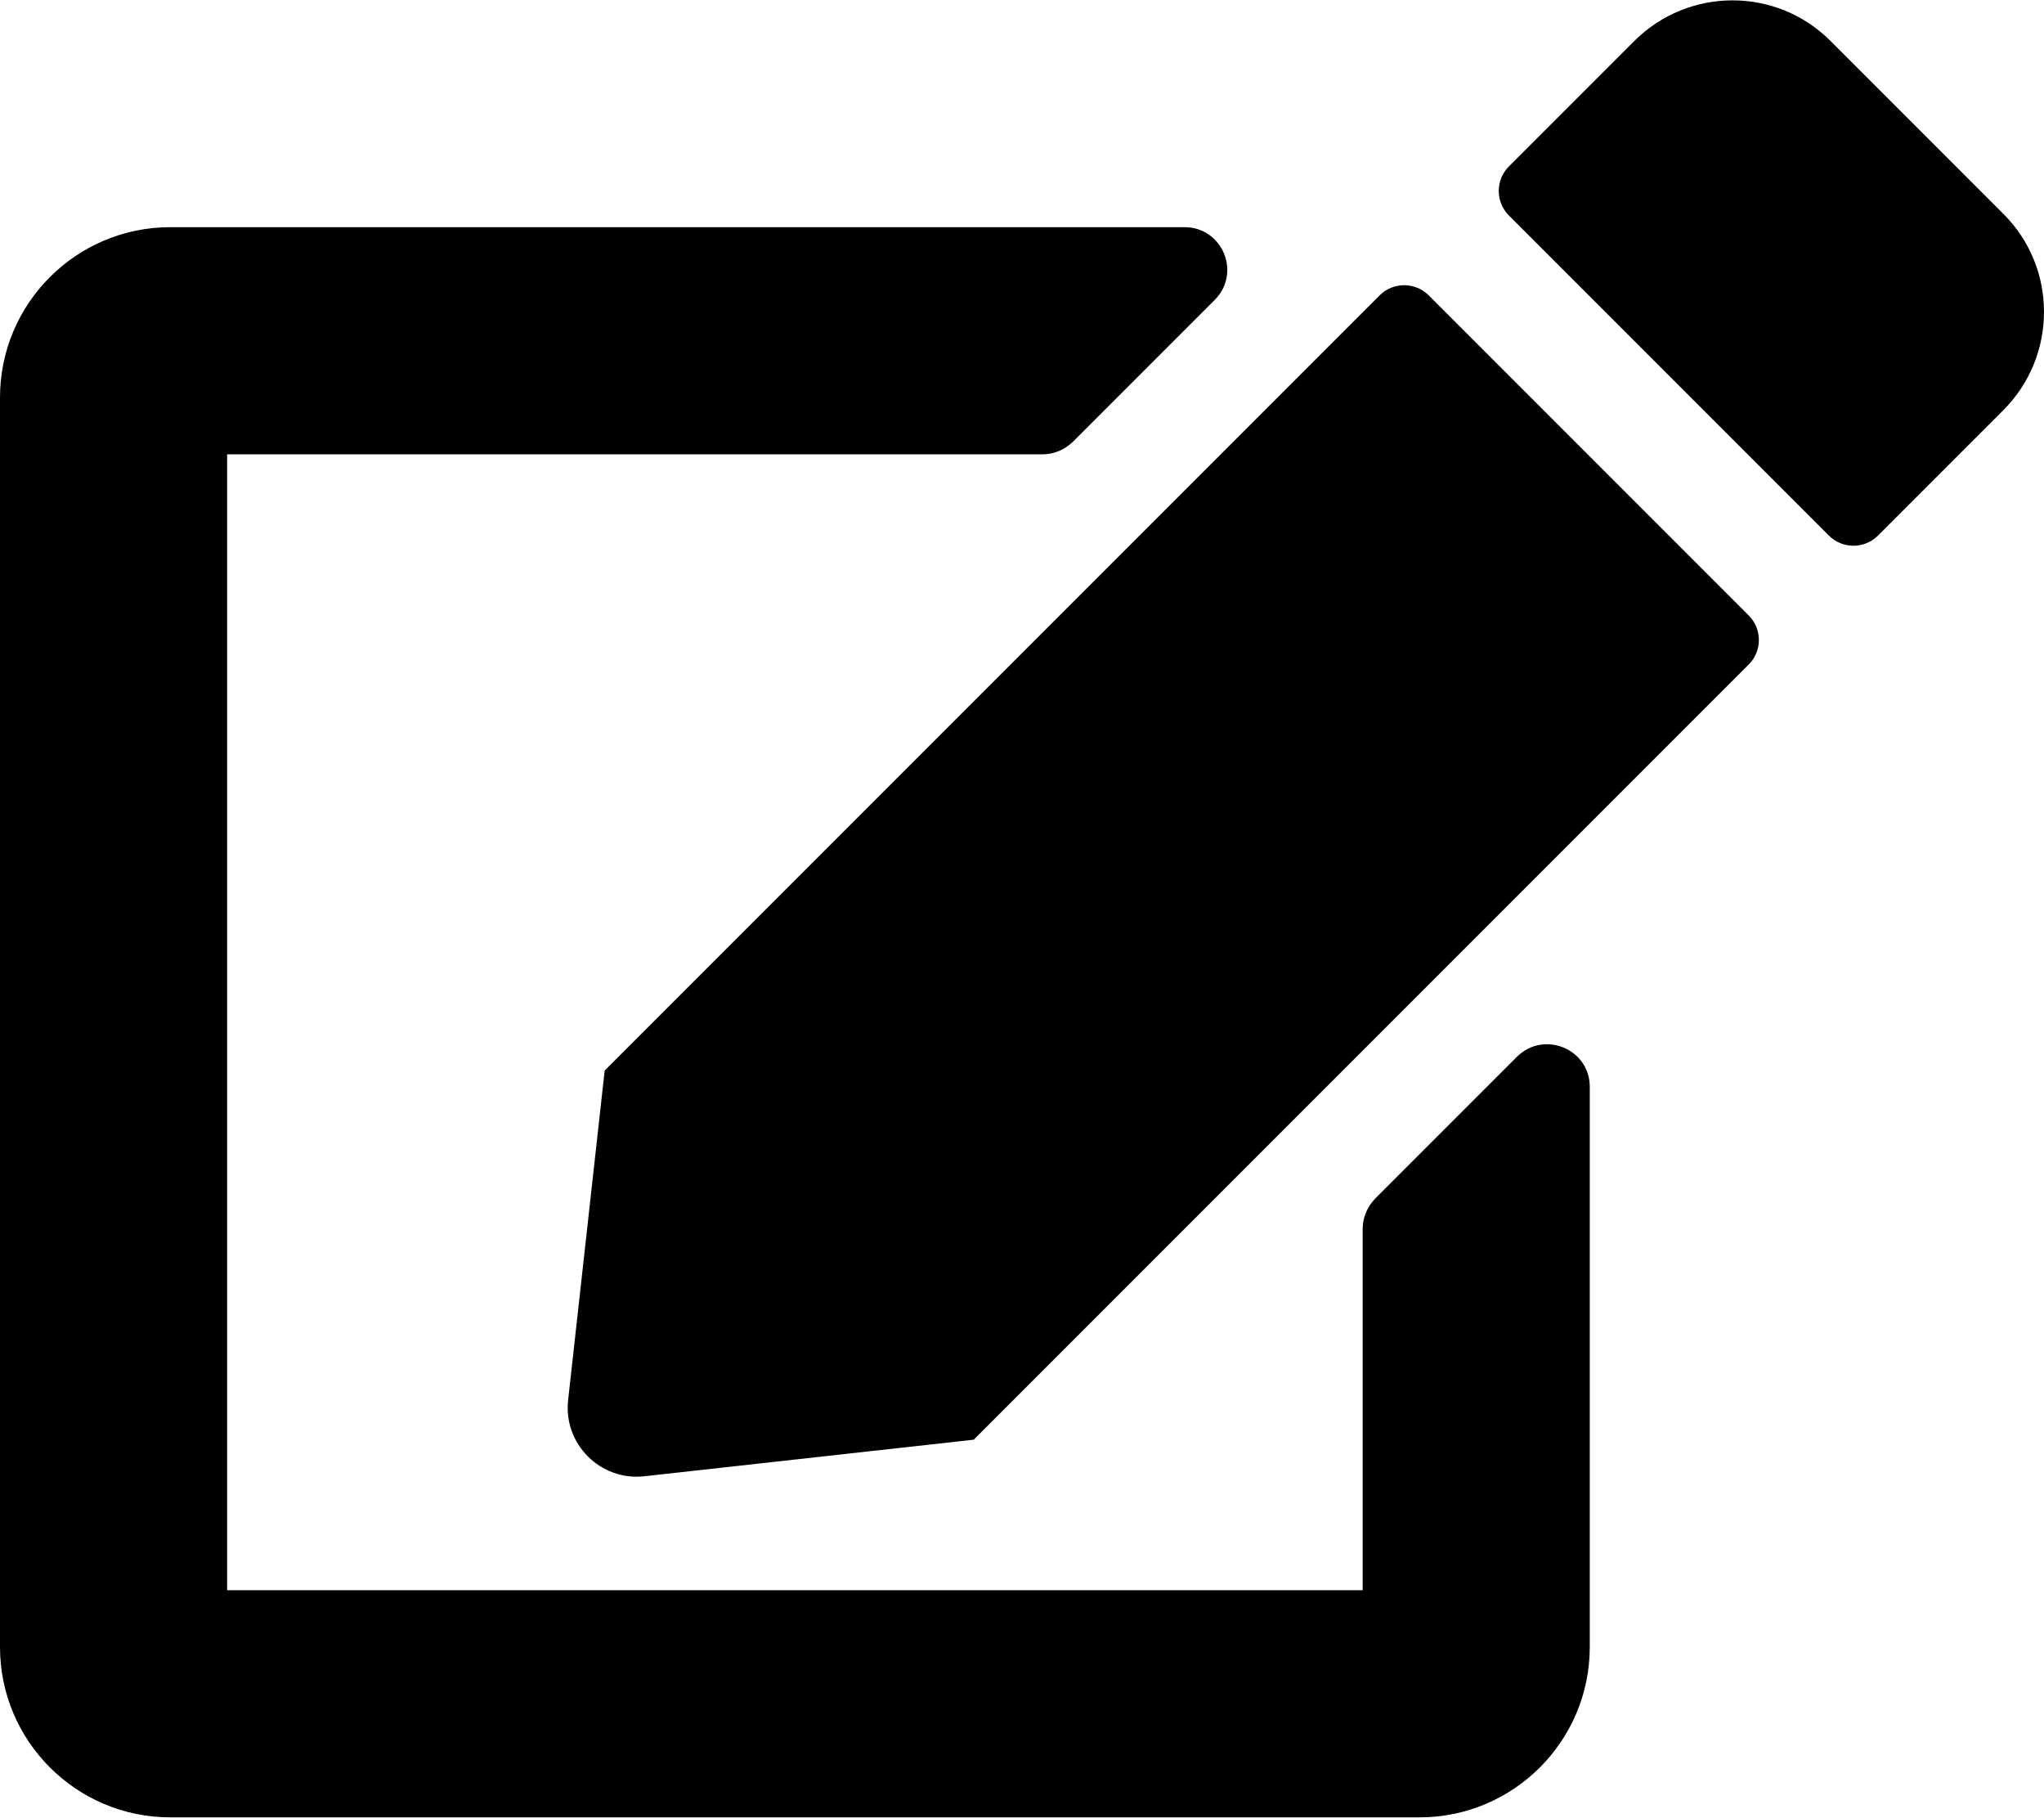
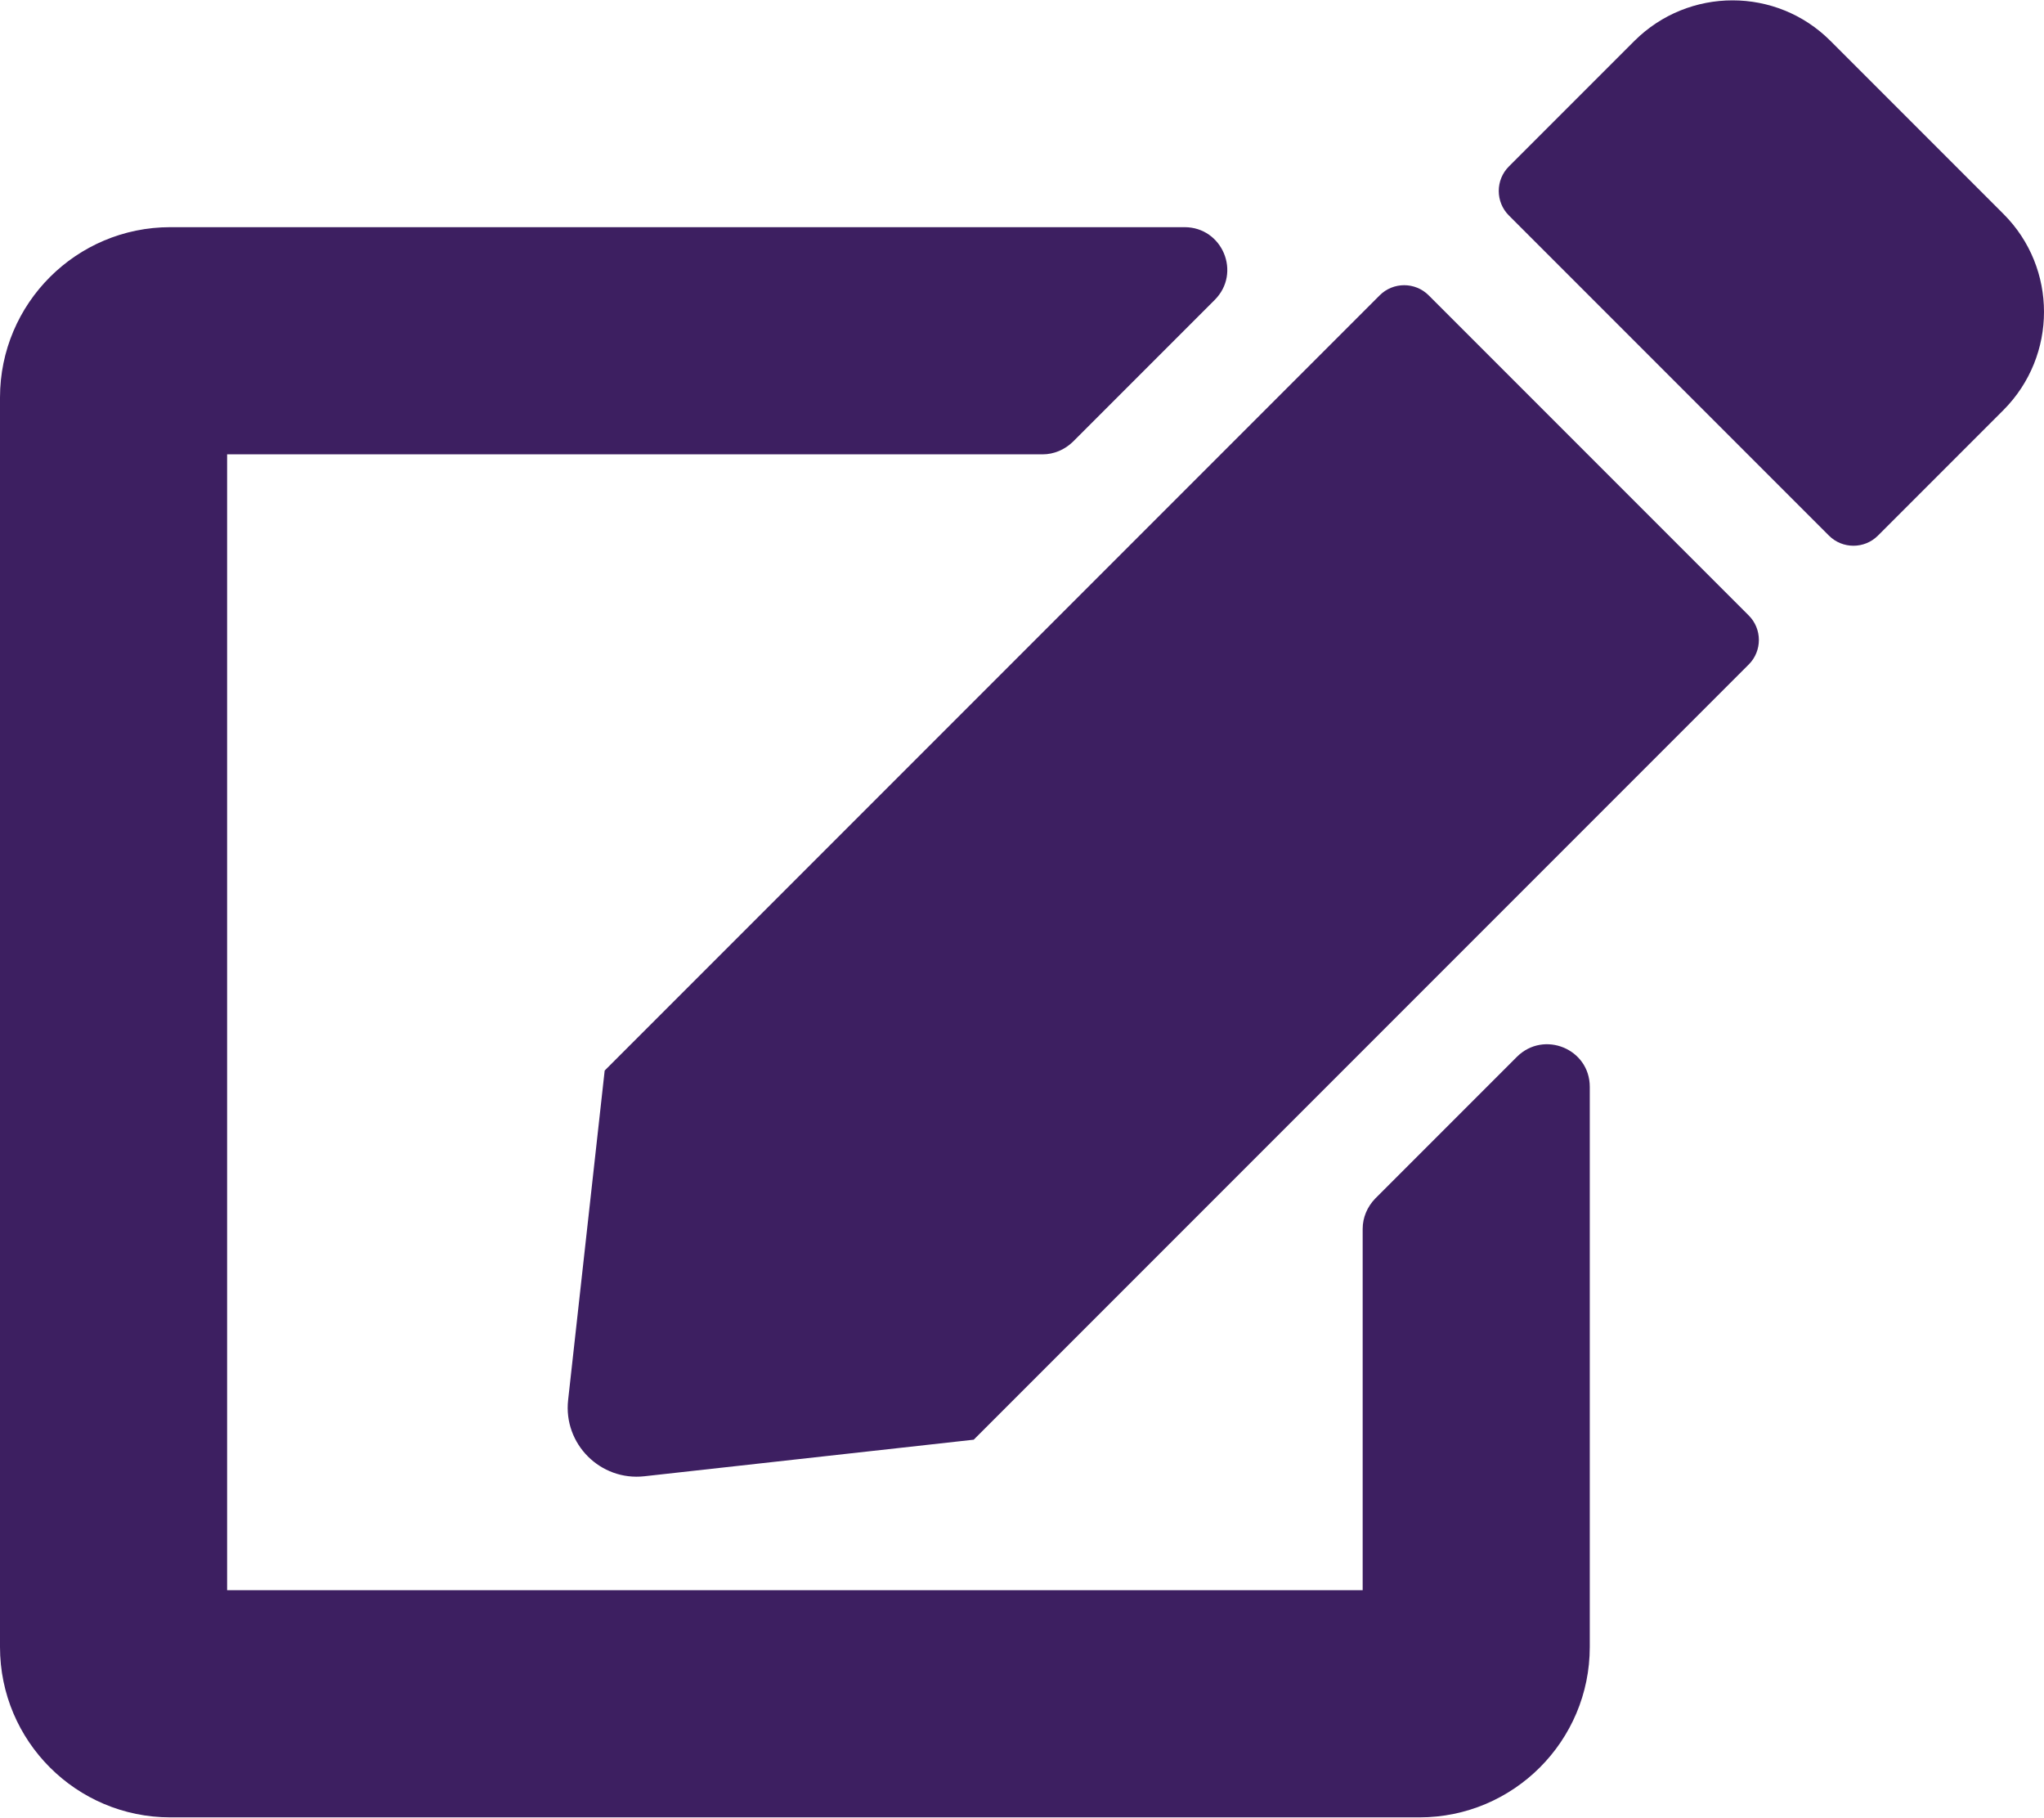
<svg xmlns="http://www.w3.org/2000/svg" viewBox="0 0 576 512">
-   <path d="M402.6 83.2l90.2 90.2c3.8 3.8 3.8 10 0 13.8L274.4 405.6l-92.8 10.3c-12.4 1.4-22.9-9.1-21.5-21.5l10.3-92.8L388.8 83.2c3.8-3.8 10-3.8 13.8 0zm162-22.9l-48.8-48.8c-15.2-15.2-39.9-15.2-55.2 0l-35.4 35.4c-3.8 3.8-3.8 10 0 13.8l90.2 90.2c3.8 3.8 10 3.8 13.8 0l35.4-35.4c15.2-15.3 15.2-40 0-55.2zM384 346.2V448H64V128h229.8c3.2 0 6.2-1.3 8.5-3.5l40-40c7.6-7.6 2.2-20.5-8.5-20.5H48C21.5 64 0 85.5 0 112v352c0 26.5 21.5 48 48 48h352c26.5 0 48-21.5 48-48V306.2c0-10.7-12.9-16-20.5-8.5l-40 40c-2.2 2.3-3.5 5.3-3.5 8.5z" />
+   <path fill="#3d1f61ff" d="M402.6 83.2l90.2 90.2c3.8 3.8 3.8 10 0 13.8L274.4 405.6l-92.8 10.3c-12.4 1.4-22.9-9.1-21.5-21.5l10.3-92.8L388.8 83.2c3.8-3.8 10-3.8 13.8 0zm162-22.9l-48.8-48.8c-15.2-15.2-39.9-15.2-55.2 0l-35.4 35.4c-3.8 3.8-3.8 10 0 13.8l90.2 90.2c3.8 3.8 10 3.8 13.8 0l35.4-35.4c15.2-15.3 15.2-40 0-55.2zM384 346.2V448H64V128h229.8c3.2 0 6.2-1.3 8.5-3.5l40-40c7.6-7.6 2.2-20.5-8.5-20.5H48C21.5 64 0 85.5 0 112v352c0 26.5 21.5 48 48 48h352c26.5 0 48-21.5 48-48V306.2c0-10.7-12.9-16-20.5-8.5l-40 40c-2.2 2.3-3.5 5.3-3.5 8.5z" />
</svg>
